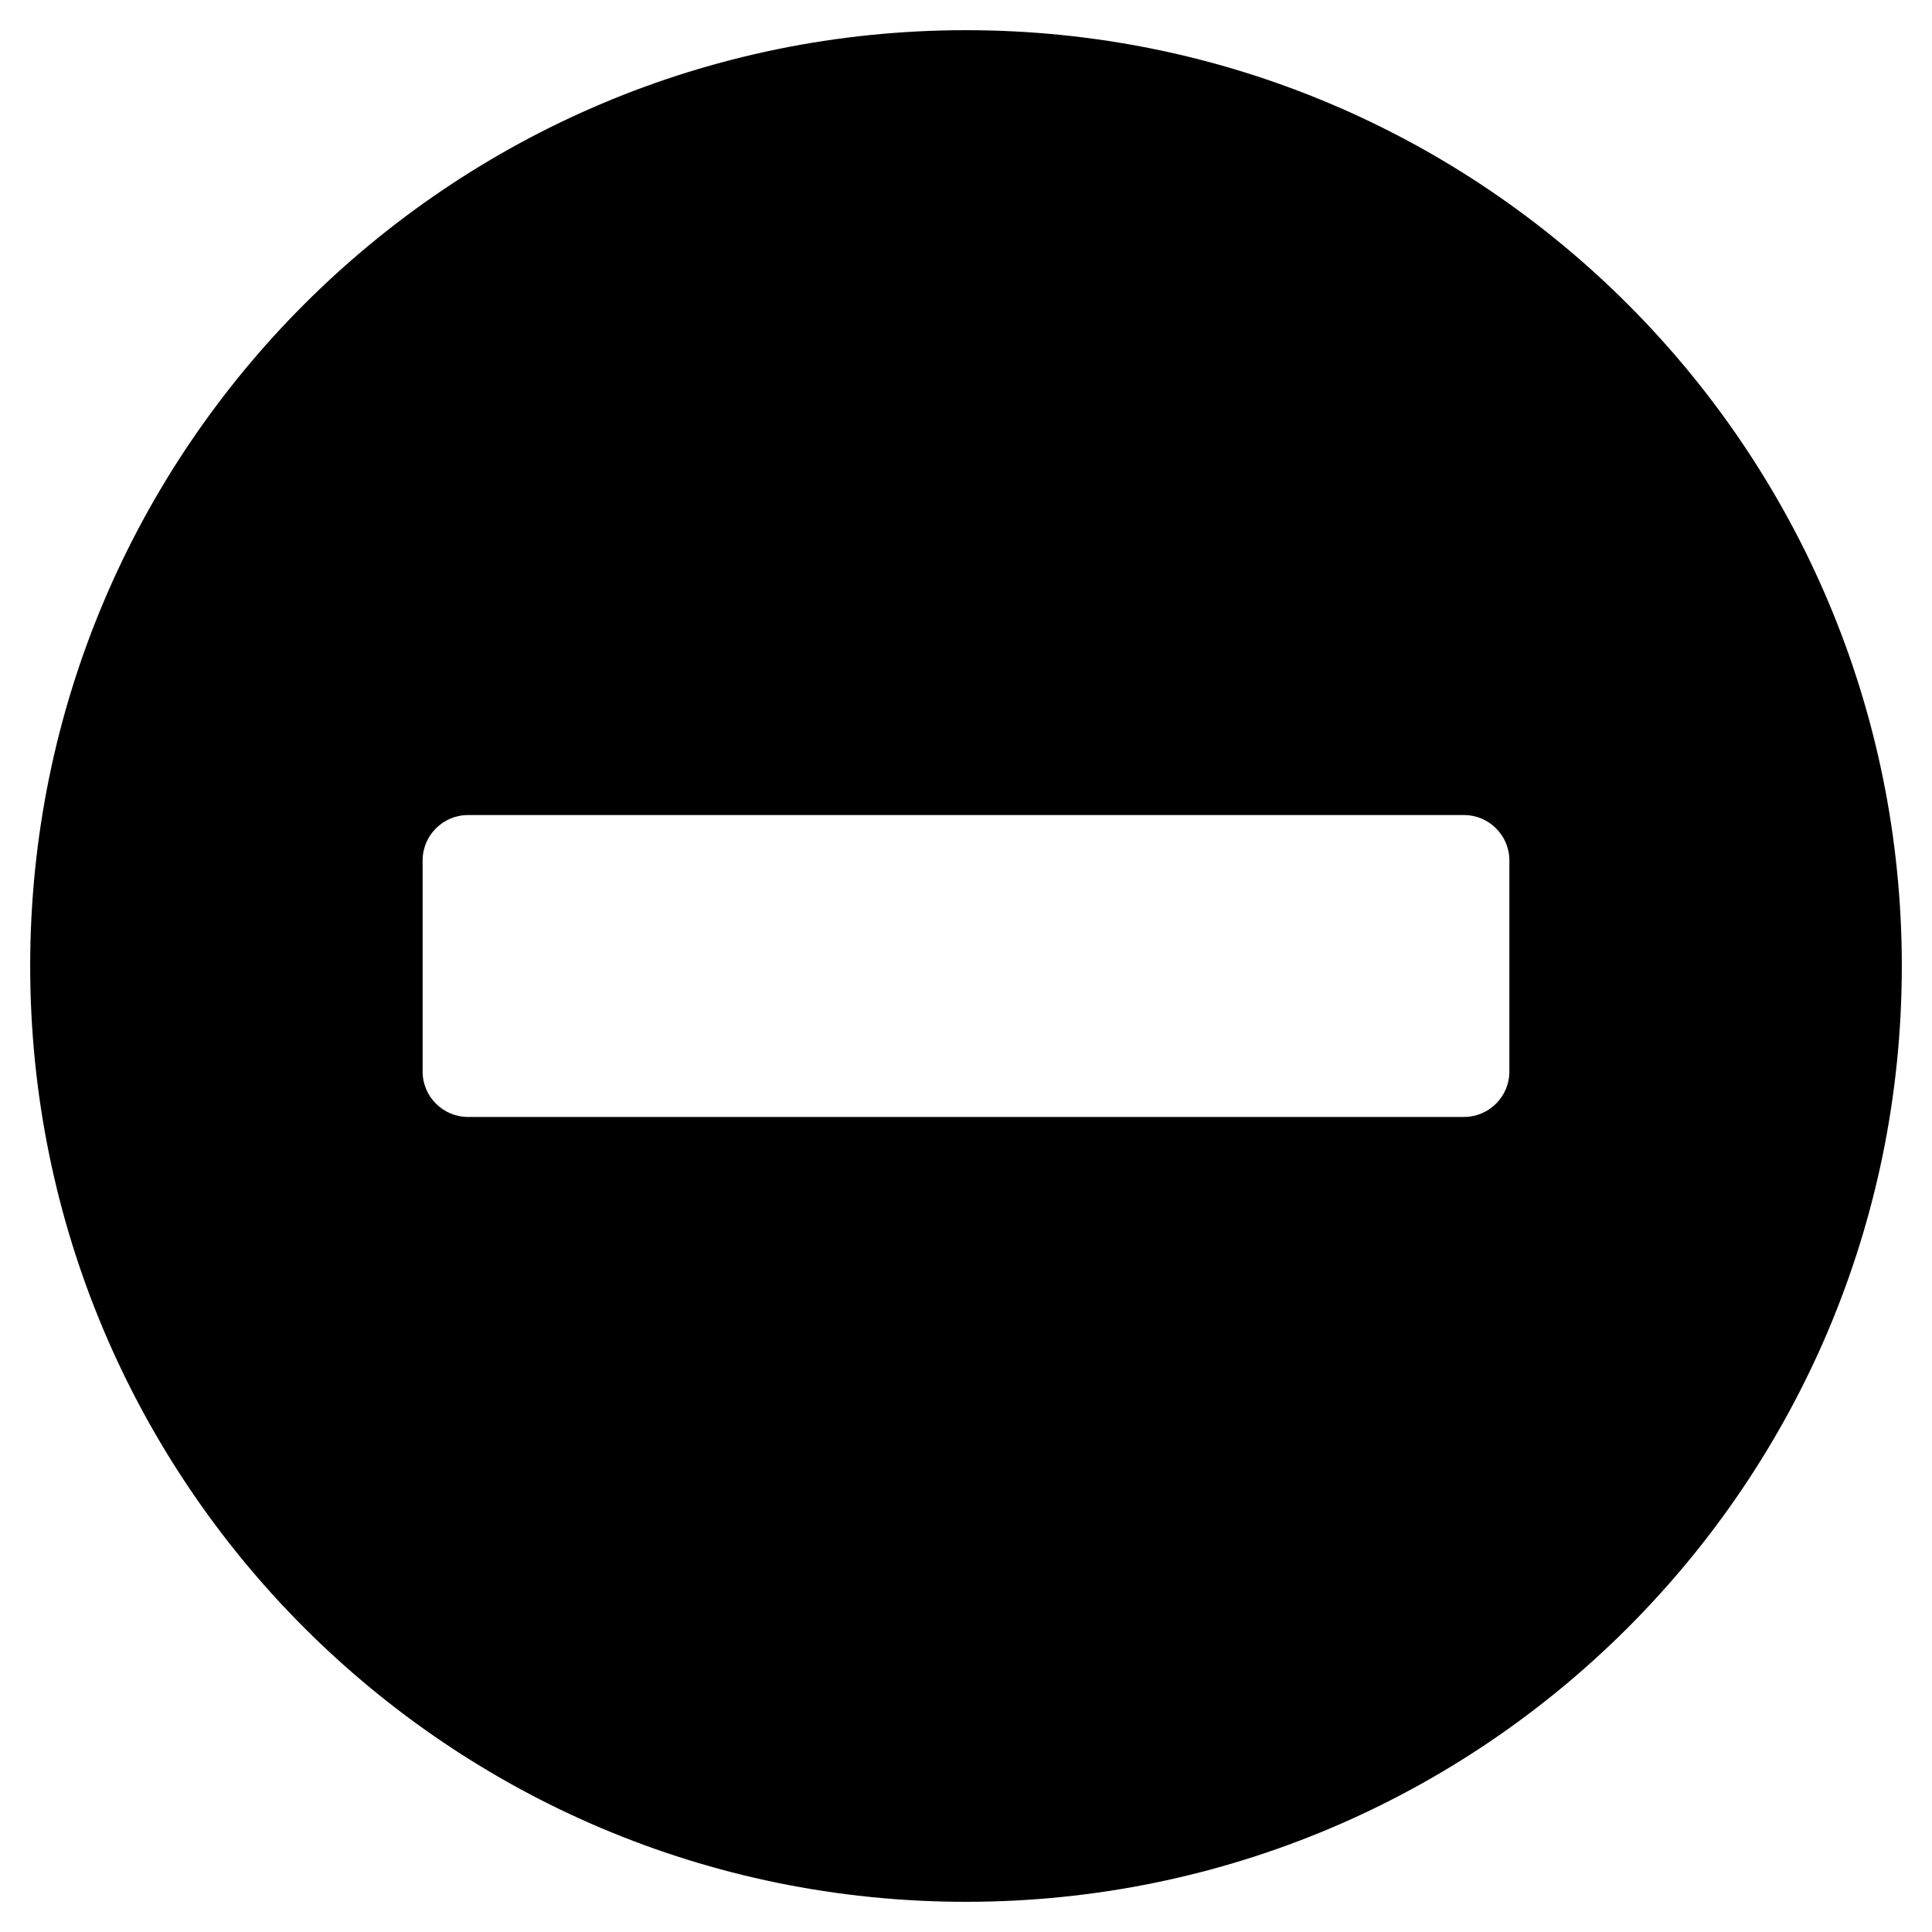
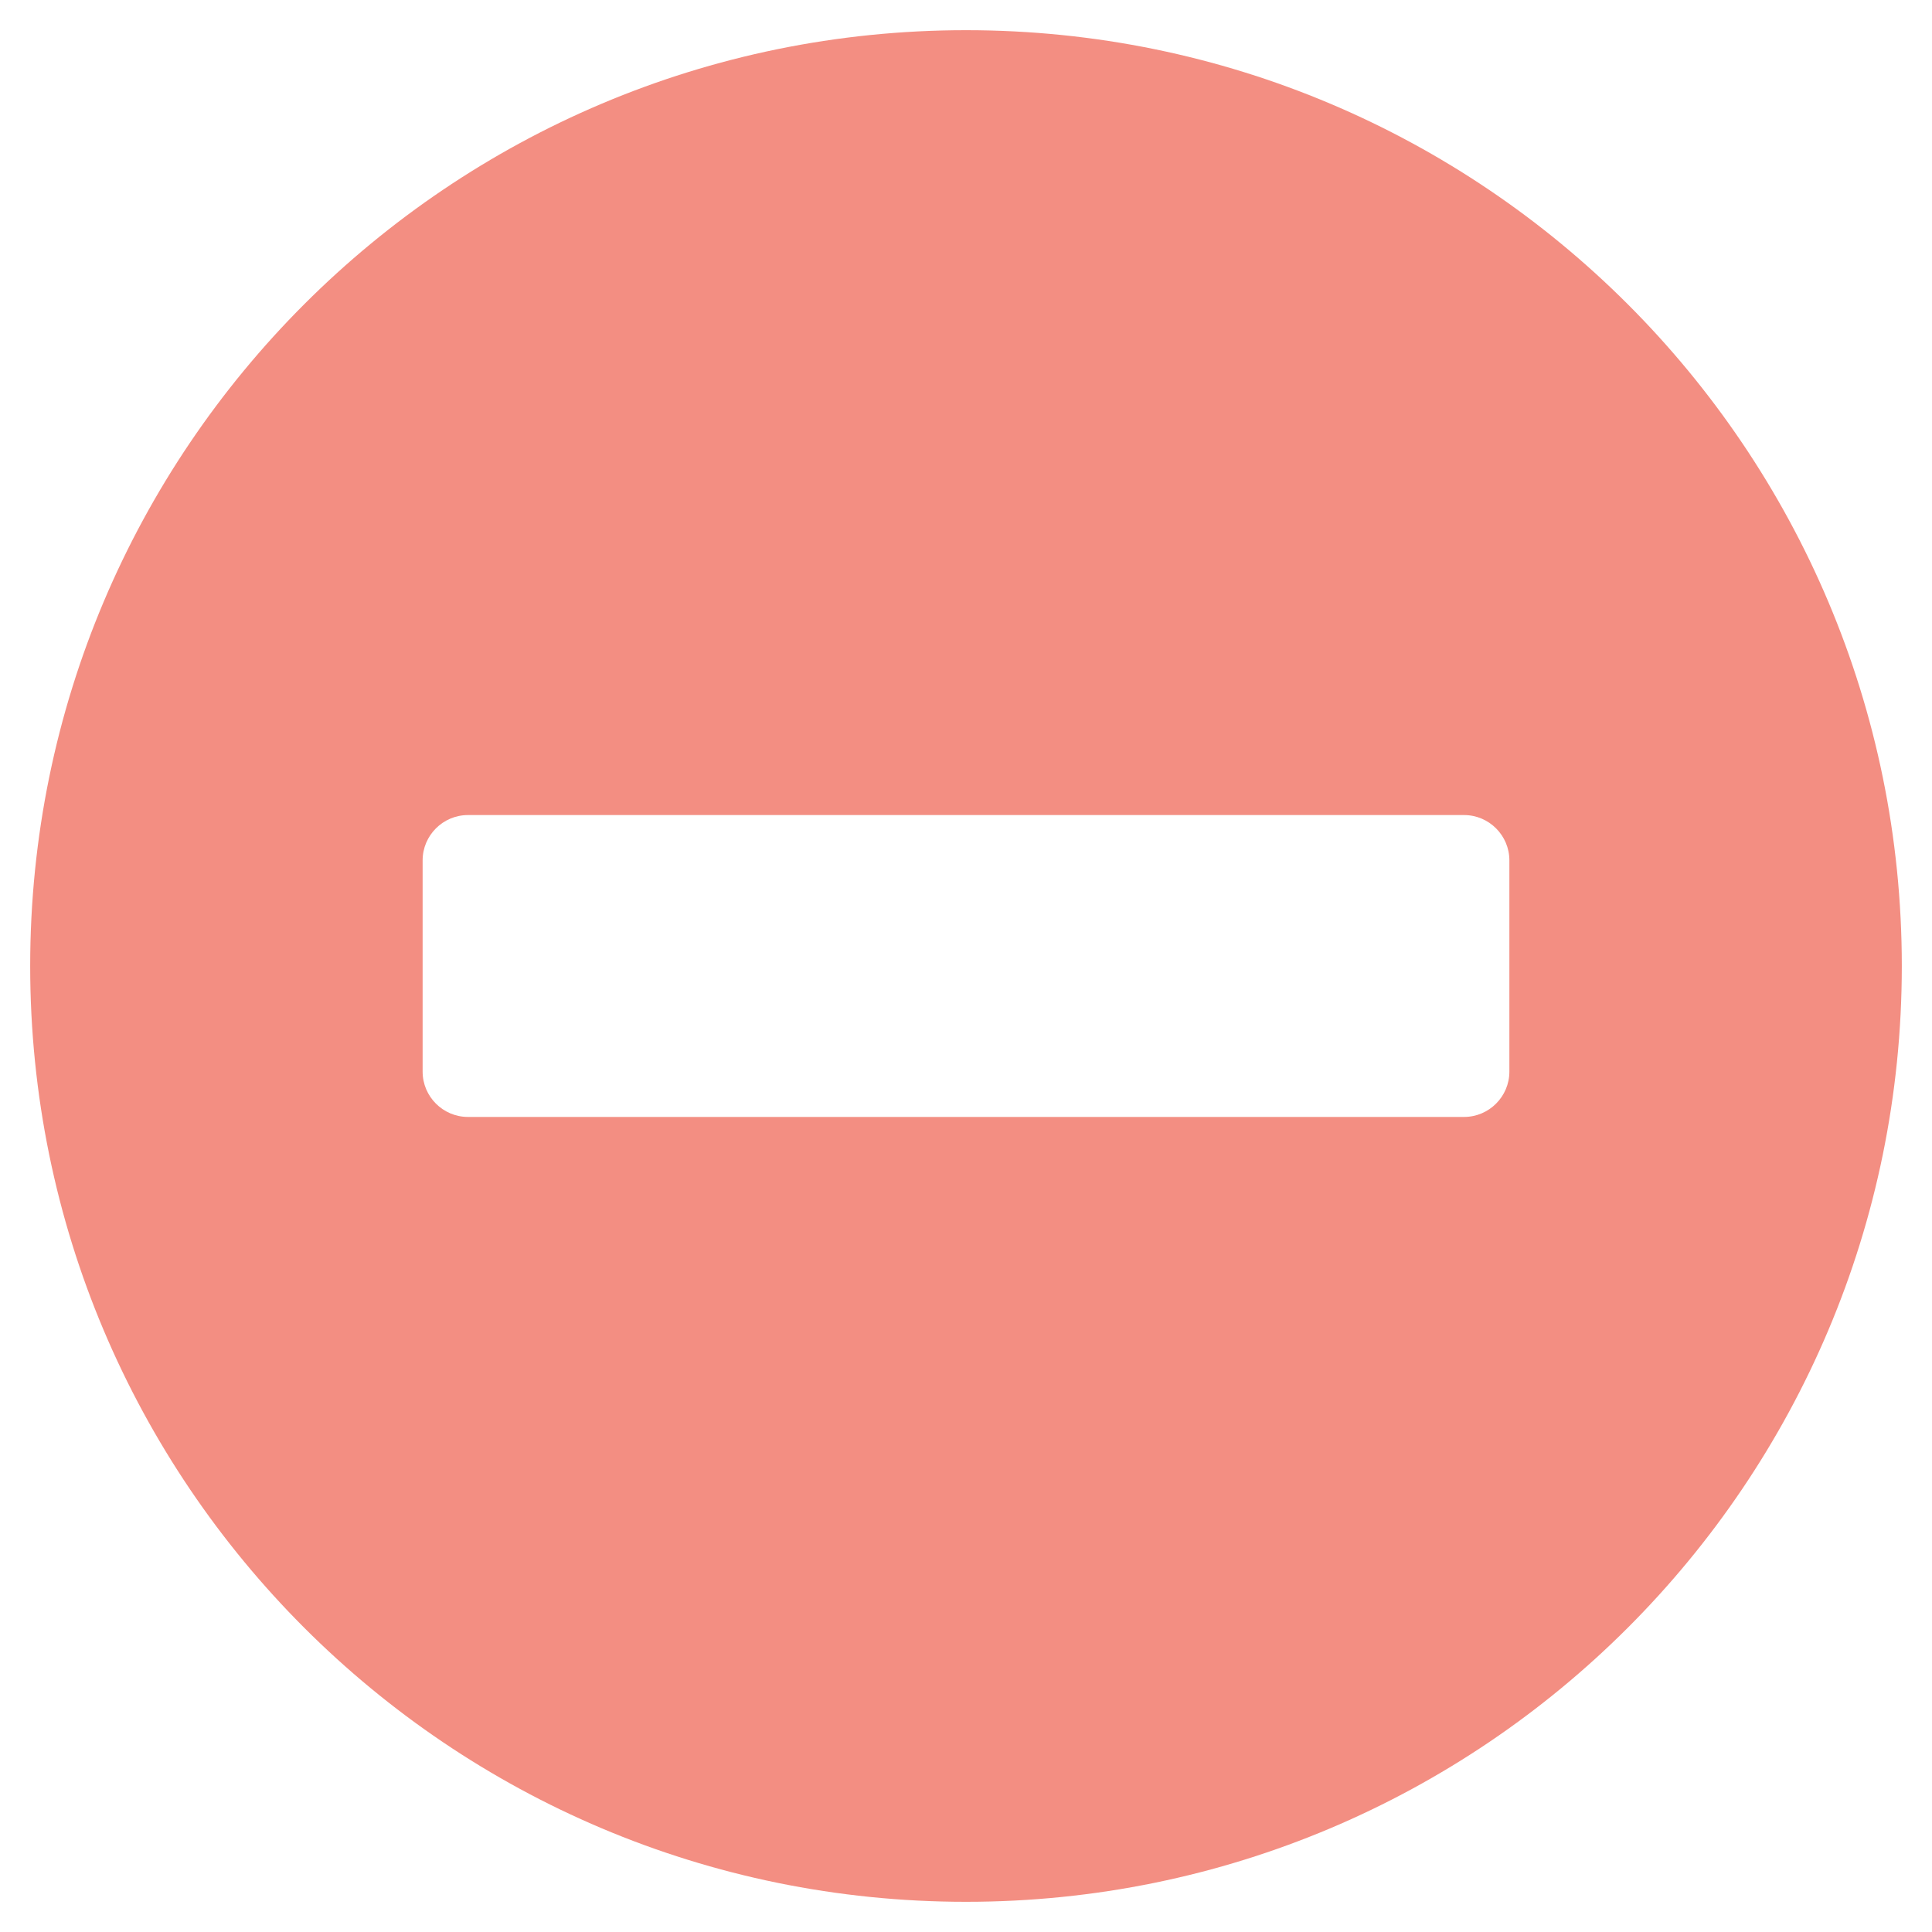
<svg xmlns="http://www.w3.org/2000/svg" aria-hidden="true" focusable="false" data-prefix="fas" data-icon="minus-circle" id="icon-minus-circle" class="svg-inline--fa fa-minus-circle fa-w-16" role="img" viewBox="0 0 512 512">
-   <path fill="currentColor" d="M256 8C119 8 8 119 8 256s111 248 248 248 248-111 248-248S393 8 256 8zM124 296c-6.6 0-12-5.4-12-12v-56c0-6.6 5.4-12 12-12h264c6.6 0 12 5.4 12 12v56c0 6.6-5.4 12-12 12H124z" />
+   <path fill="#f38e82" d="M256 8C119 8 8 119 8 256s111 248 248 248 248-111 248-248S393 8 256 8zM124 296c-6.6 0-12-5.4-12-12v-56c0-6.6 5.4-12 12-12h264c6.6 0 12 5.4 12 12v56c0 6.6-5.4 12-12 12H124z" />
</svg>
